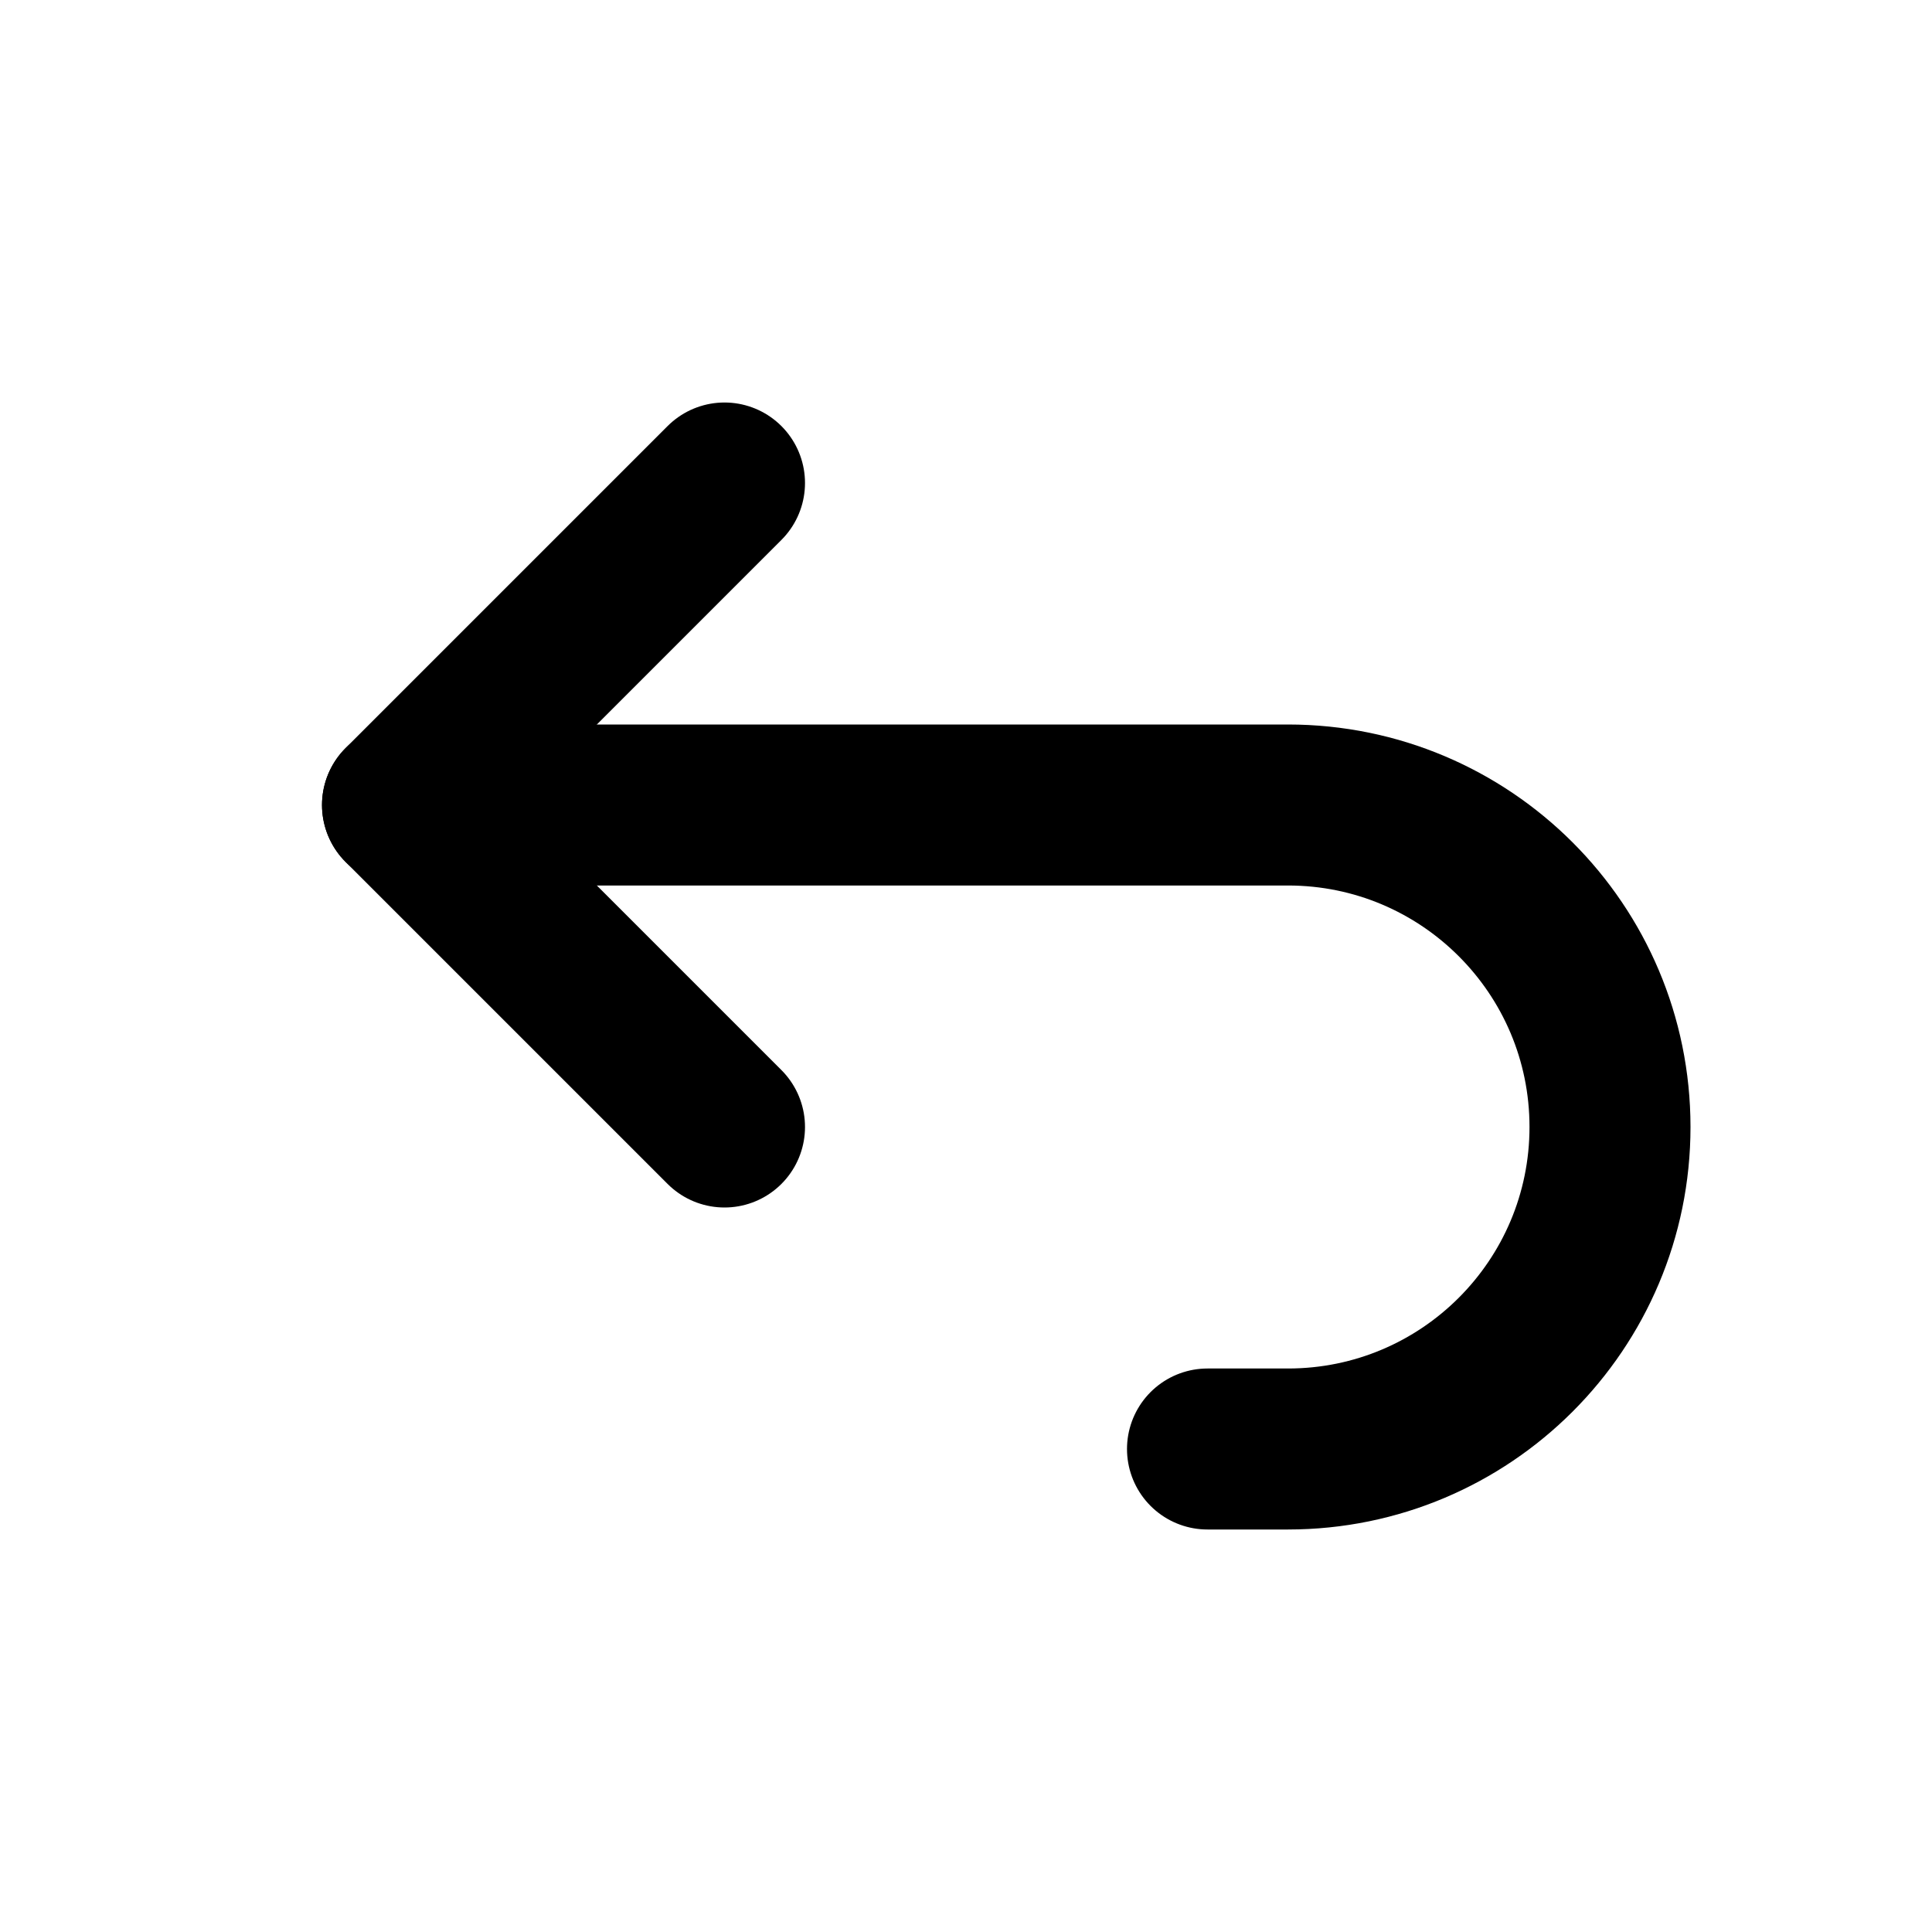
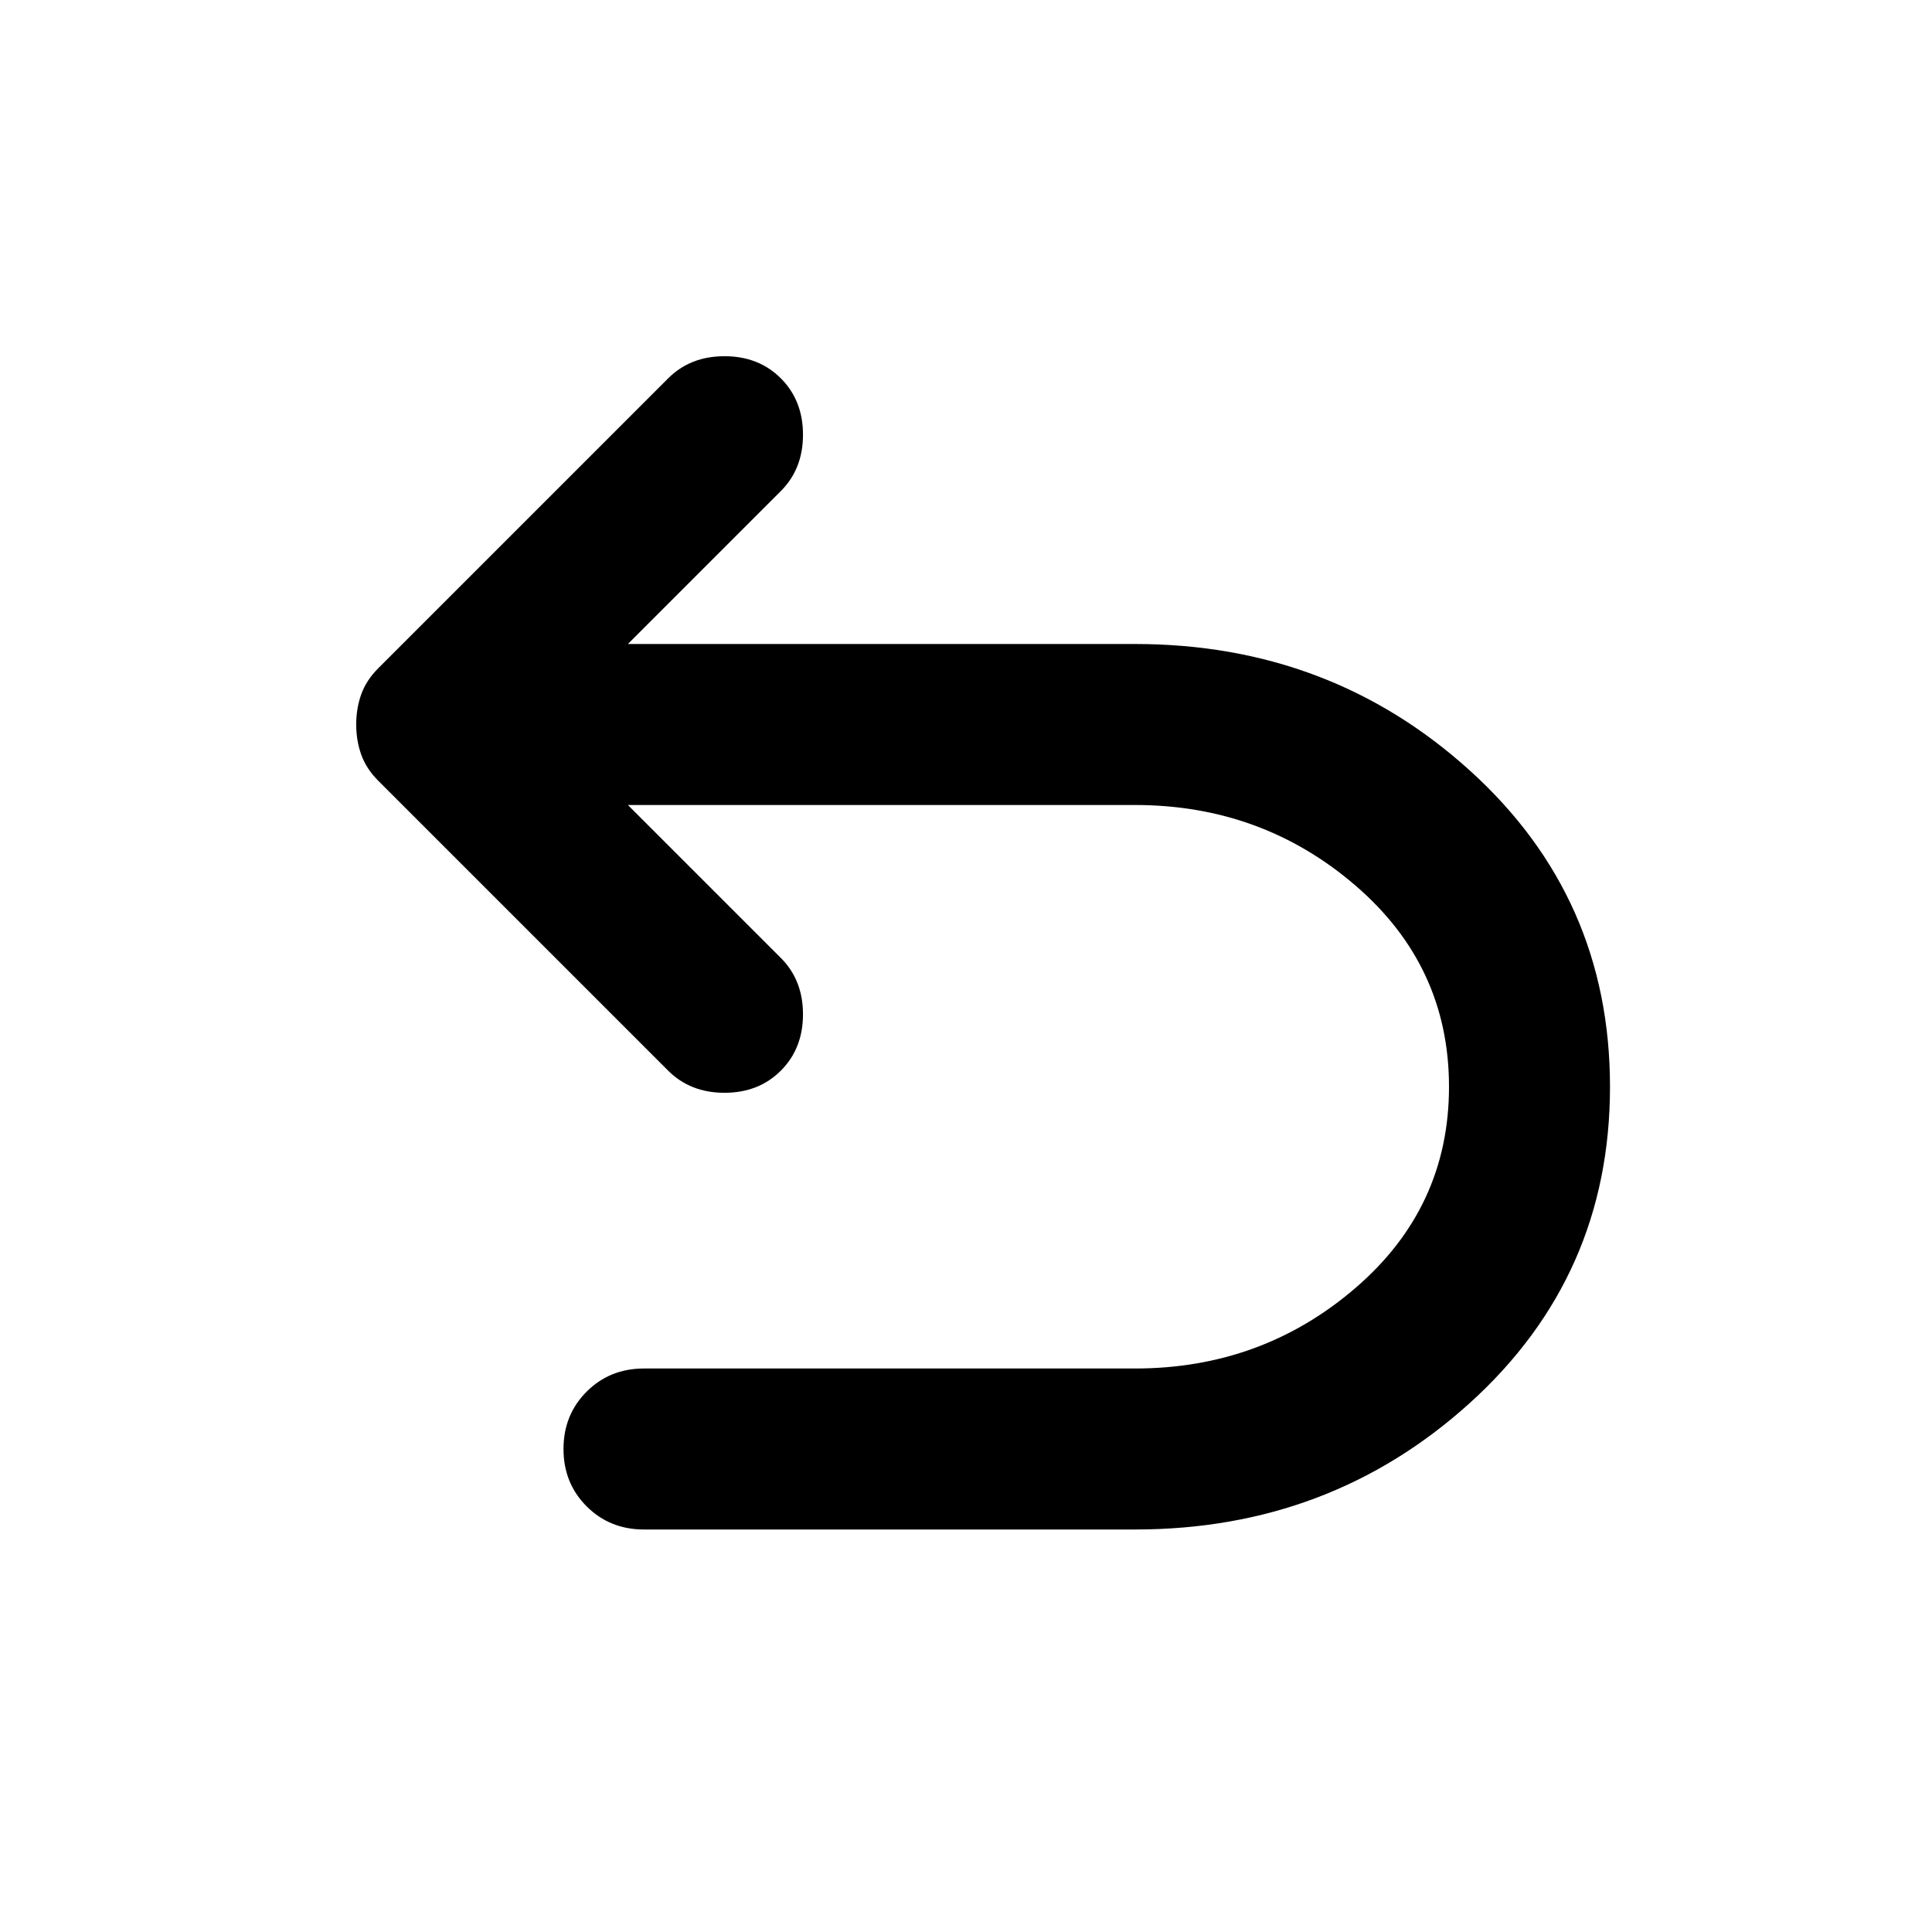
- <svg xmlns="http://www.w3.org/2000/svg" width="24" height="24" viewBox="0 0 24 24" fill="none" stroke="#000" stroke-width="2" stroke-linecap="round" stroke-linejoin="round">
-   <path d="M9 14l-4 -4l4 -4" />
-   <path d="M5 10h11a4 4 0 1 1 0 8h-1" />
+ <svg xmlns="http://www.w3.org/2000/svg" fill="currentColor" height="24" viewBox="0 -960 960 960" width="24">
+   <path d="M320-200q-17 0-28.5-11.5T280-240q0-17 11.5-28.5T320-280h244q63 0 109.5-40T720-420q0-60-46.5-100T564-560H312l76 76q11 11 11 28t-11 28q-11 11-28 11t-28-11L188-572q-6-6-8.5-13t-2.5-15q0-8 2.5-15t8.5-13l144-144q11-11 28-11t28 11q11 11 11 28t-11 28l-76 76h252q97 0 166.5 63T800-420q0 94-69.5 157T564-200H320Z" />
</svg>
